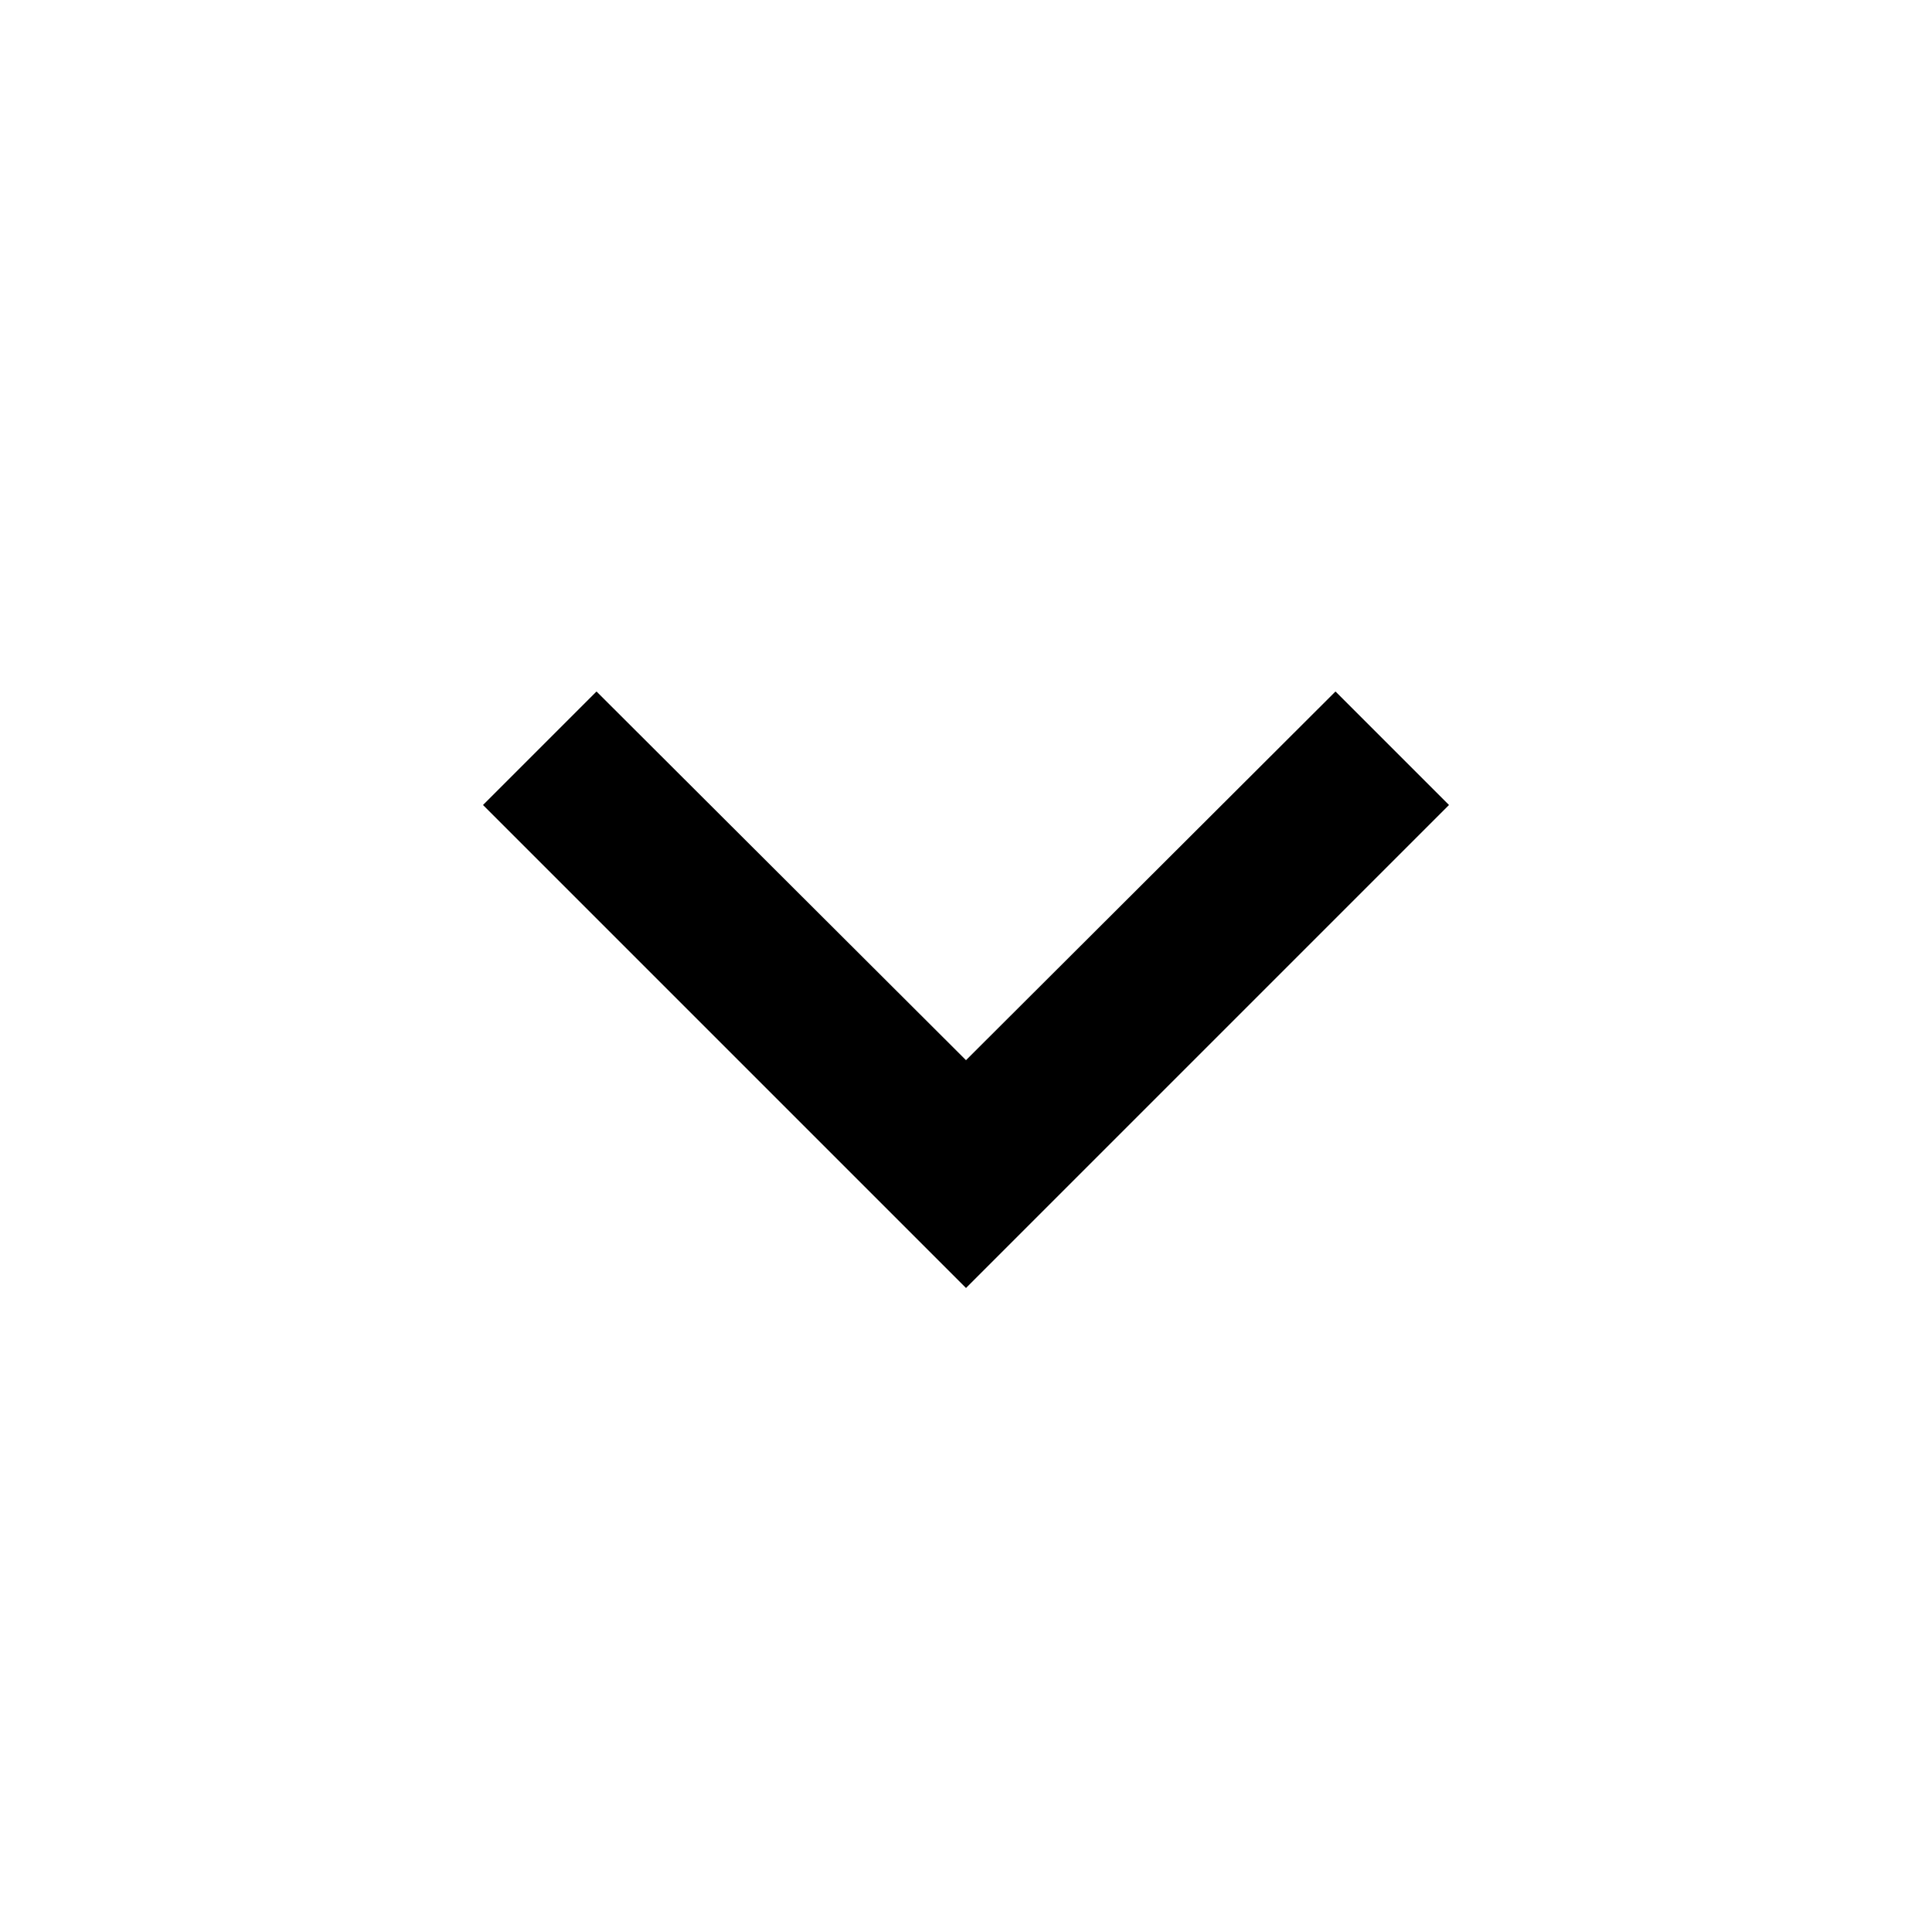
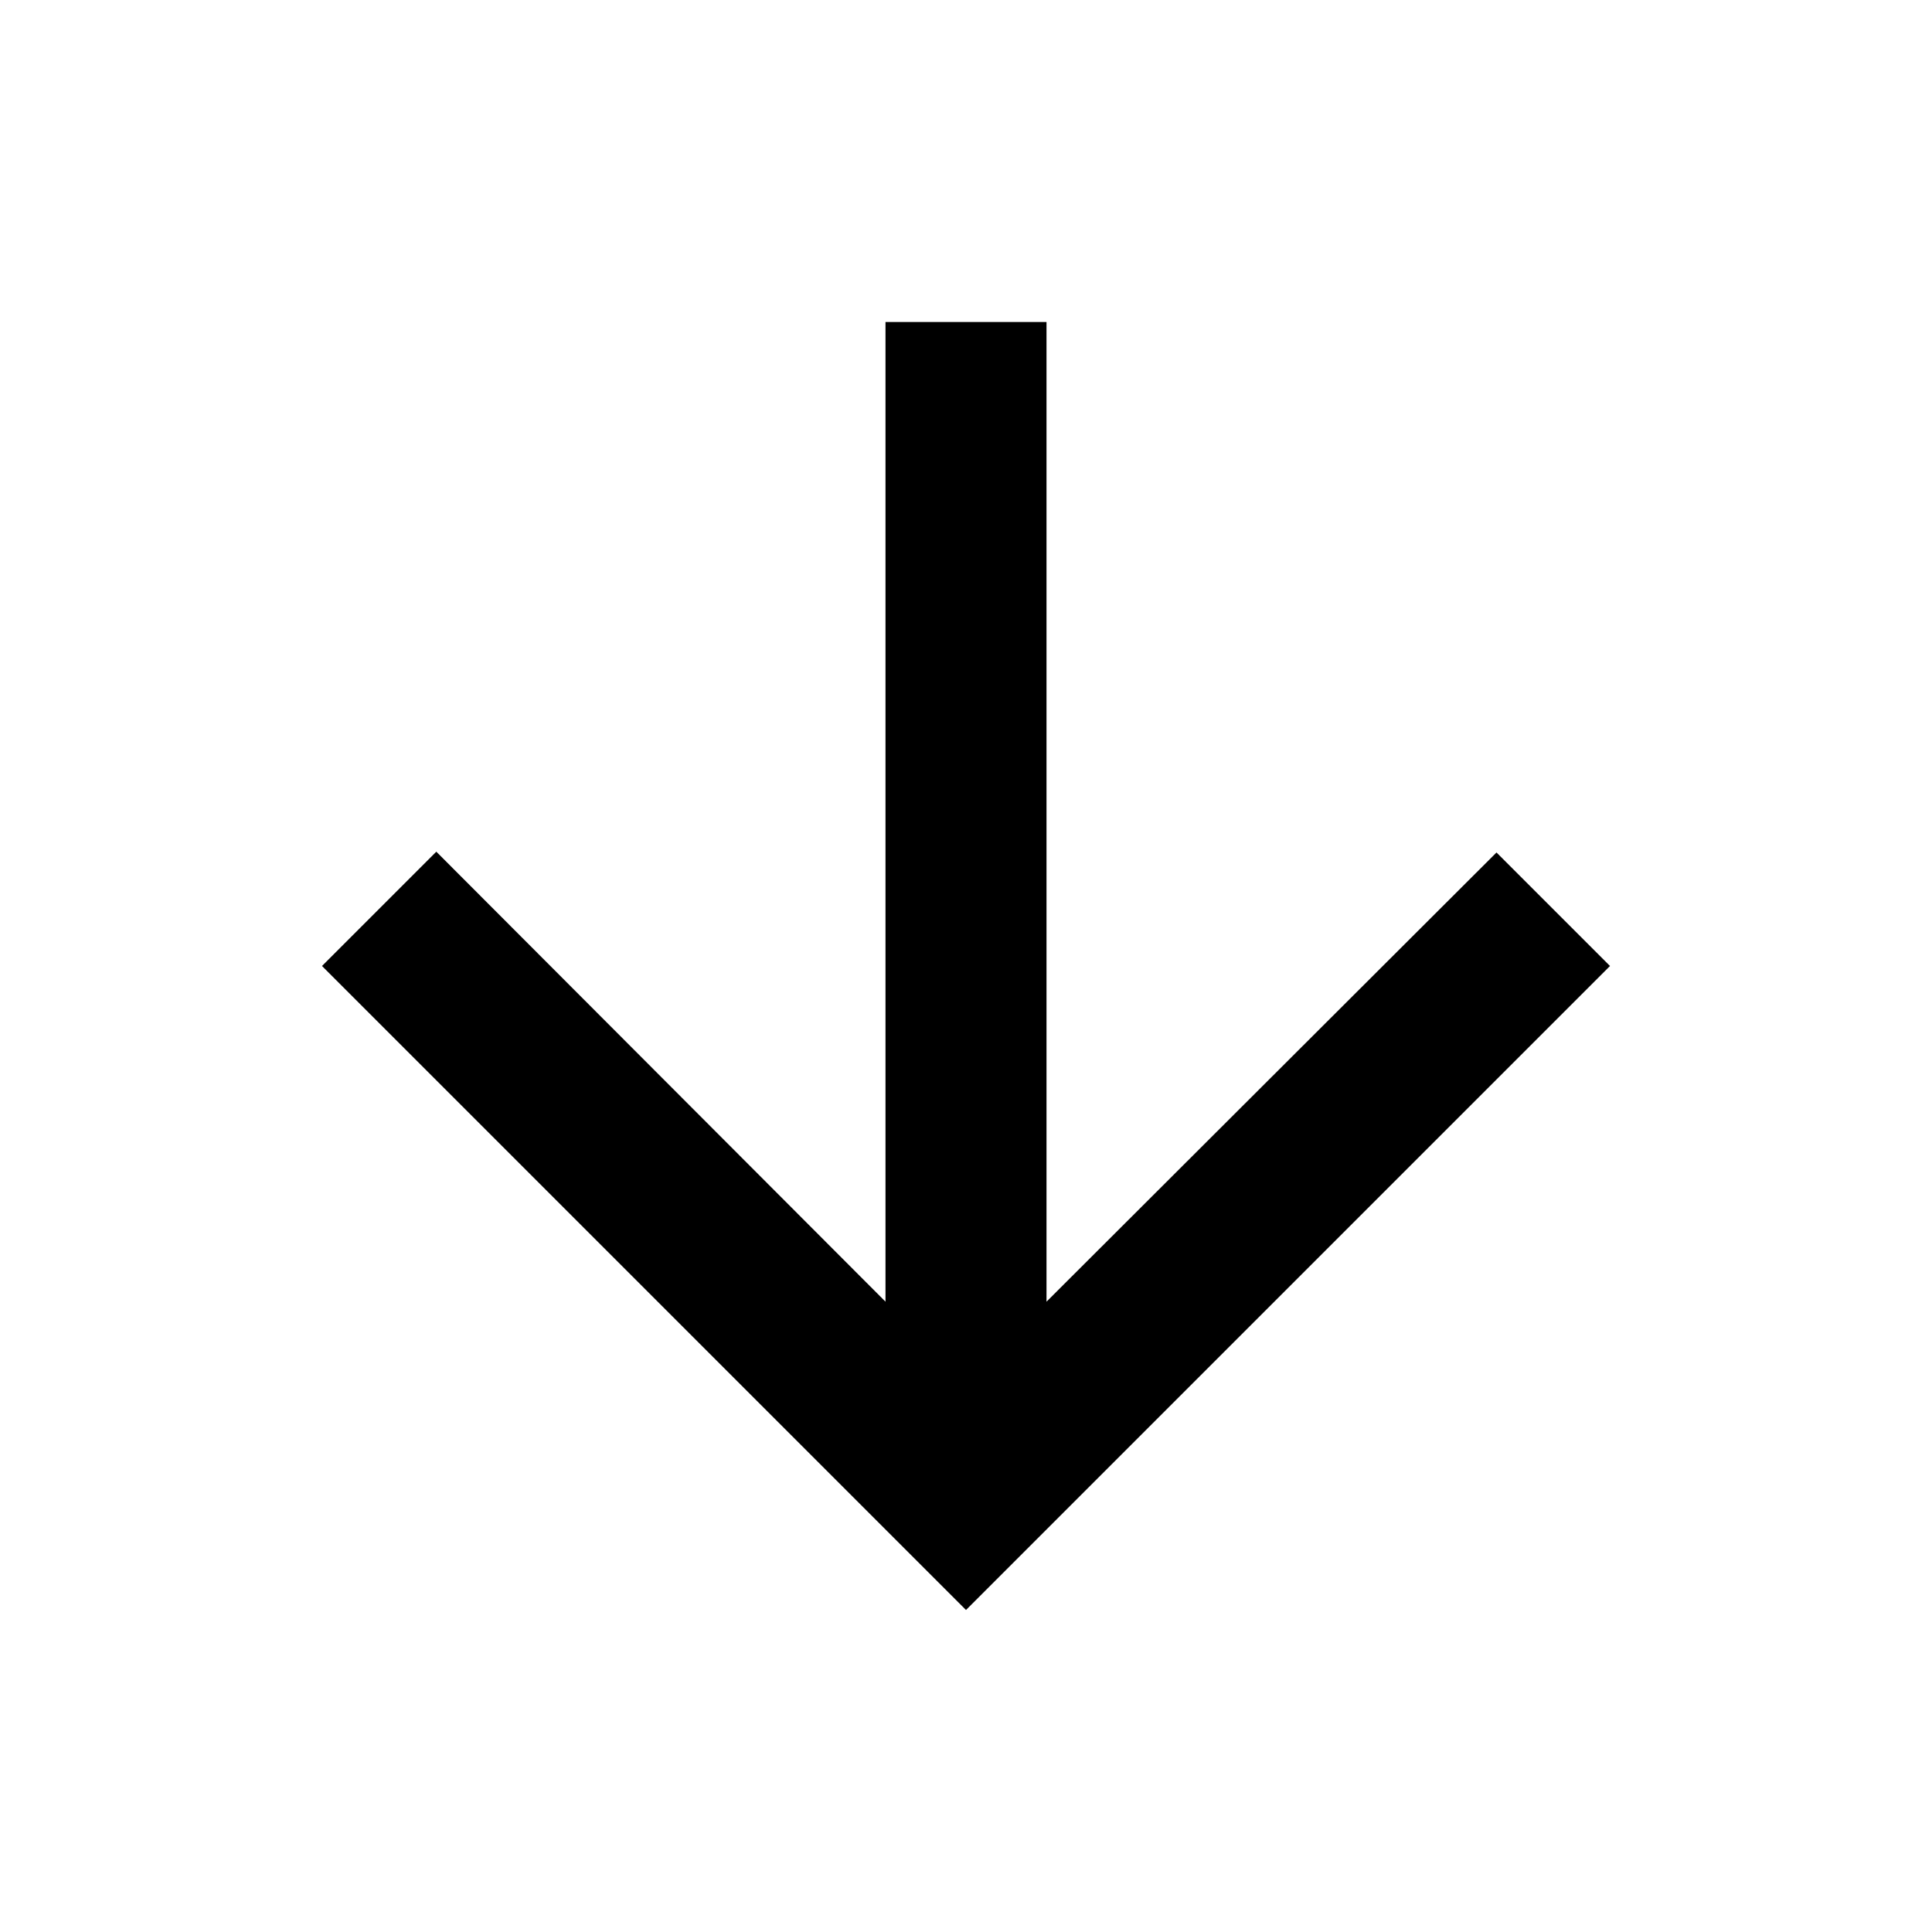
- <svg xmlns="http://www.w3.org/2000/svg" viewBox="0 0 24 24" fill="black" width="18px" height="18px">
+ <svg xmlns="http://www.w3.org/2000/svg" height="24" viewBox="0 0 24 24" width="24">
  <path d="M0 0h24v24H0V0z" fill="none" />
-   <path d="M7.41 8.59L12 13.17l4.59-4.58L18 10l-6 6-6-6 1.41-1.41z" />
+   <path d="M20 12l-1.41-1.41L13 16.17V4h-2v12.17l-5.58-5.59L4 12l8 8 8-8z" />
</svg>
